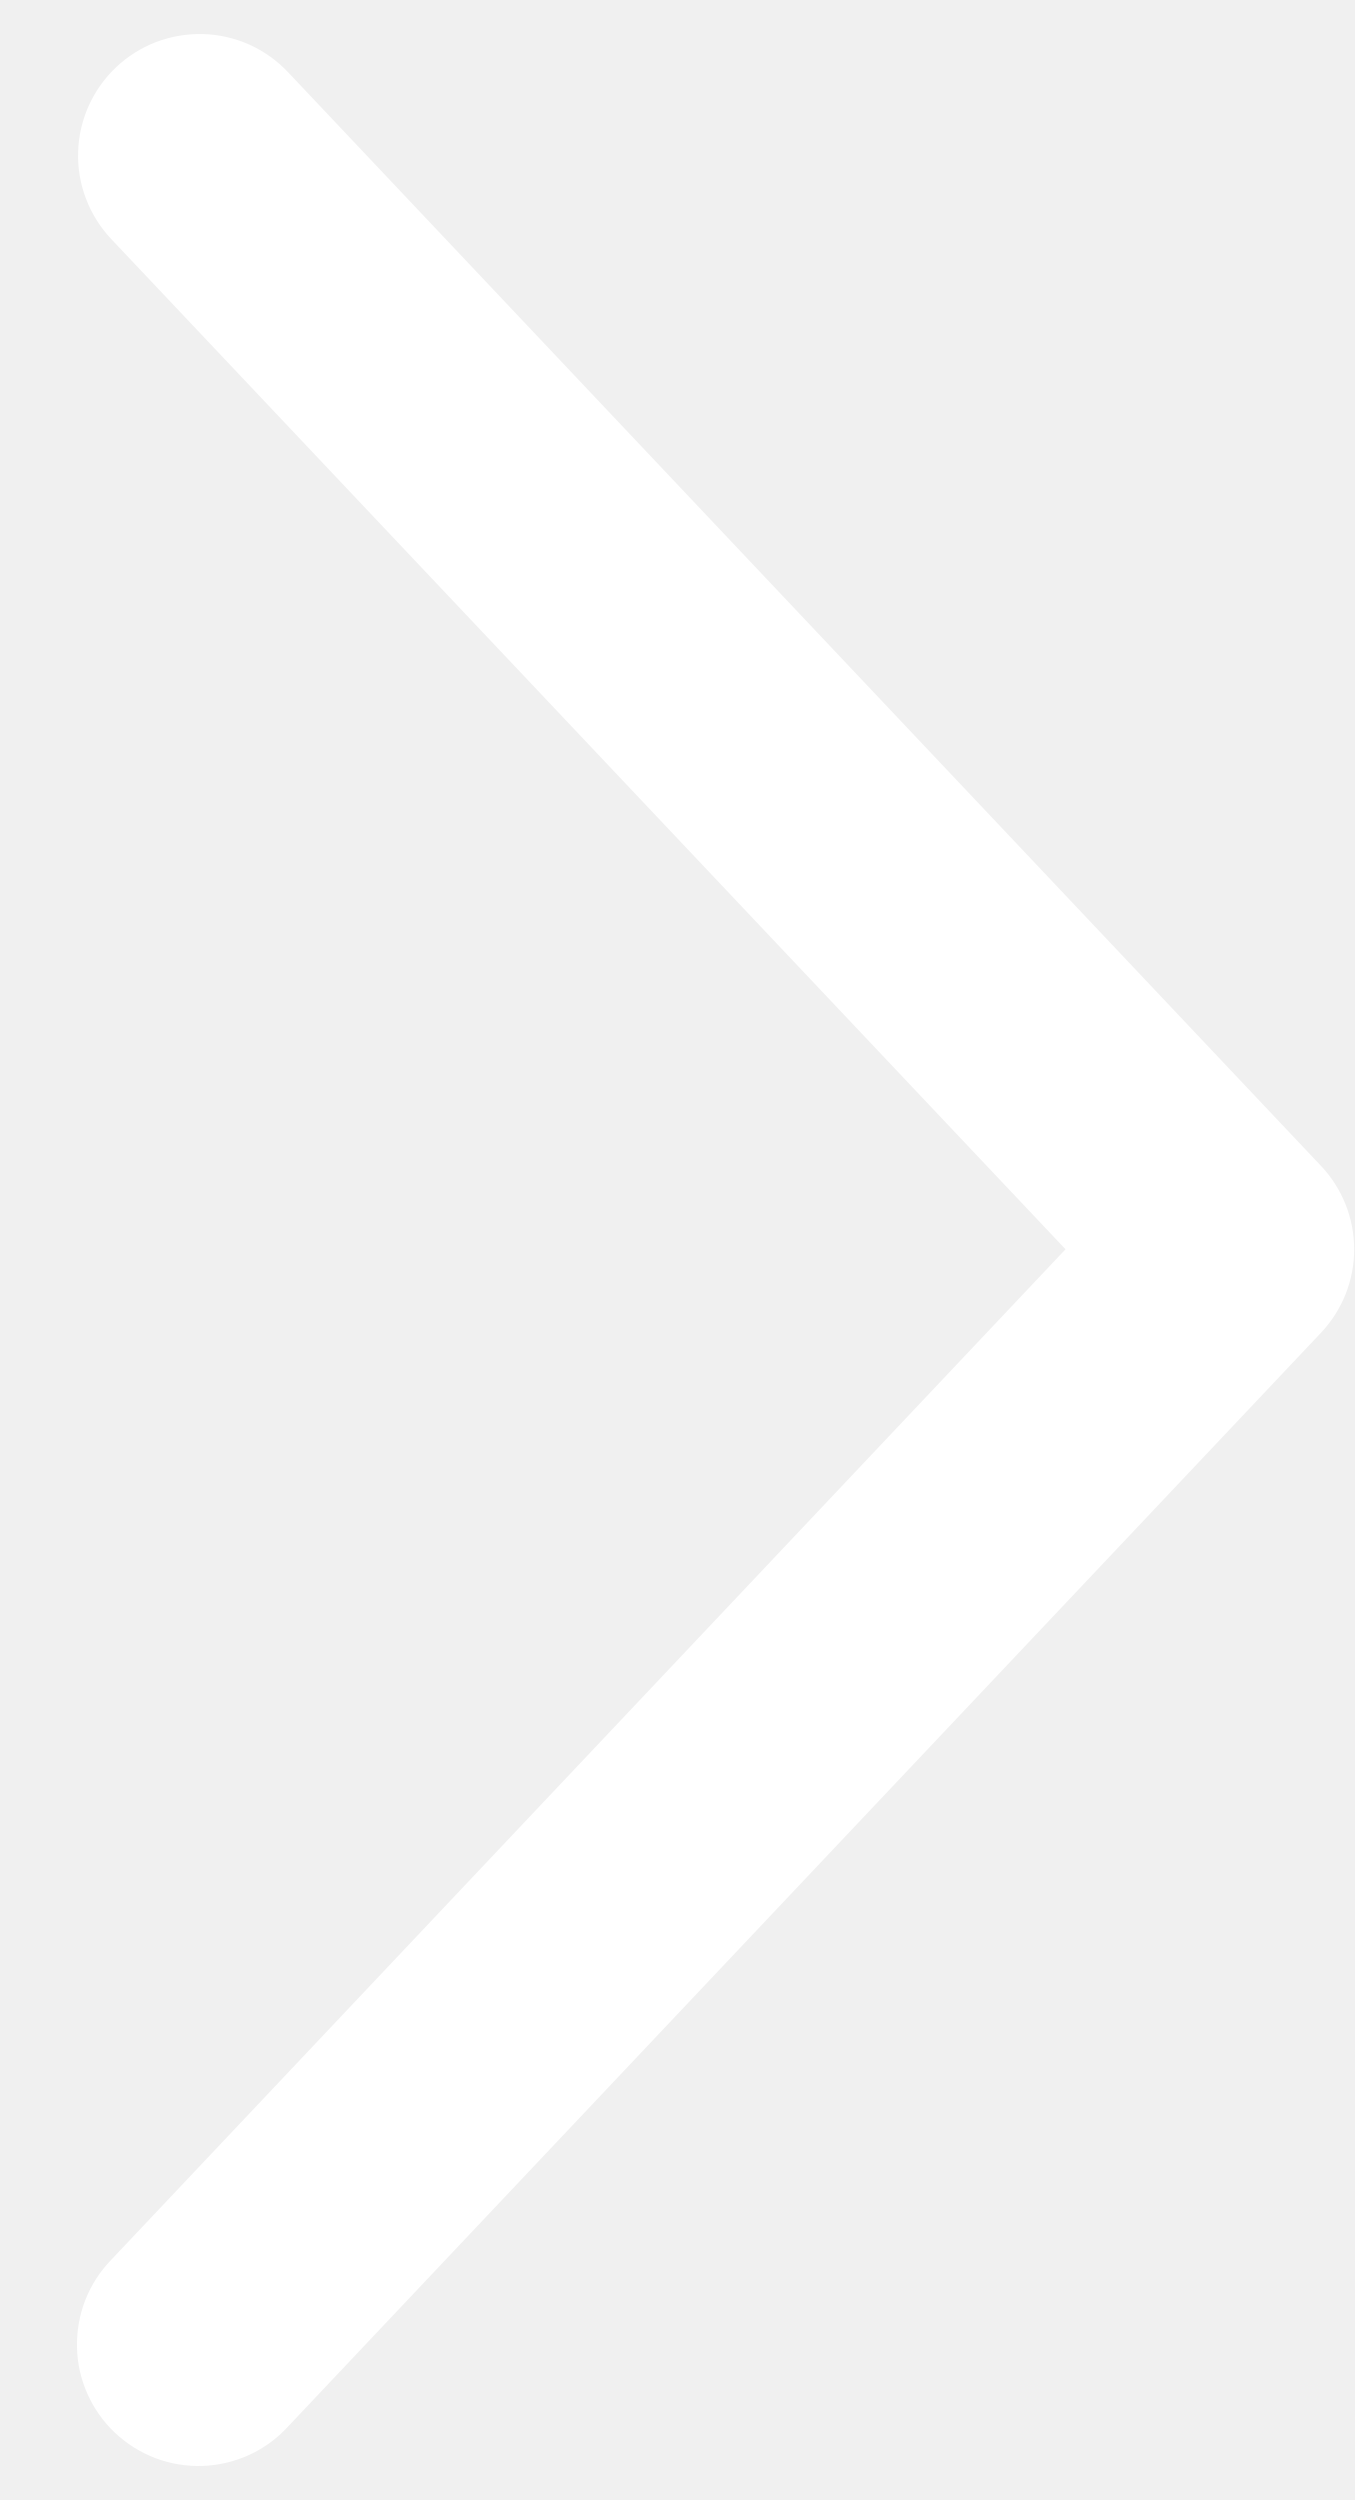
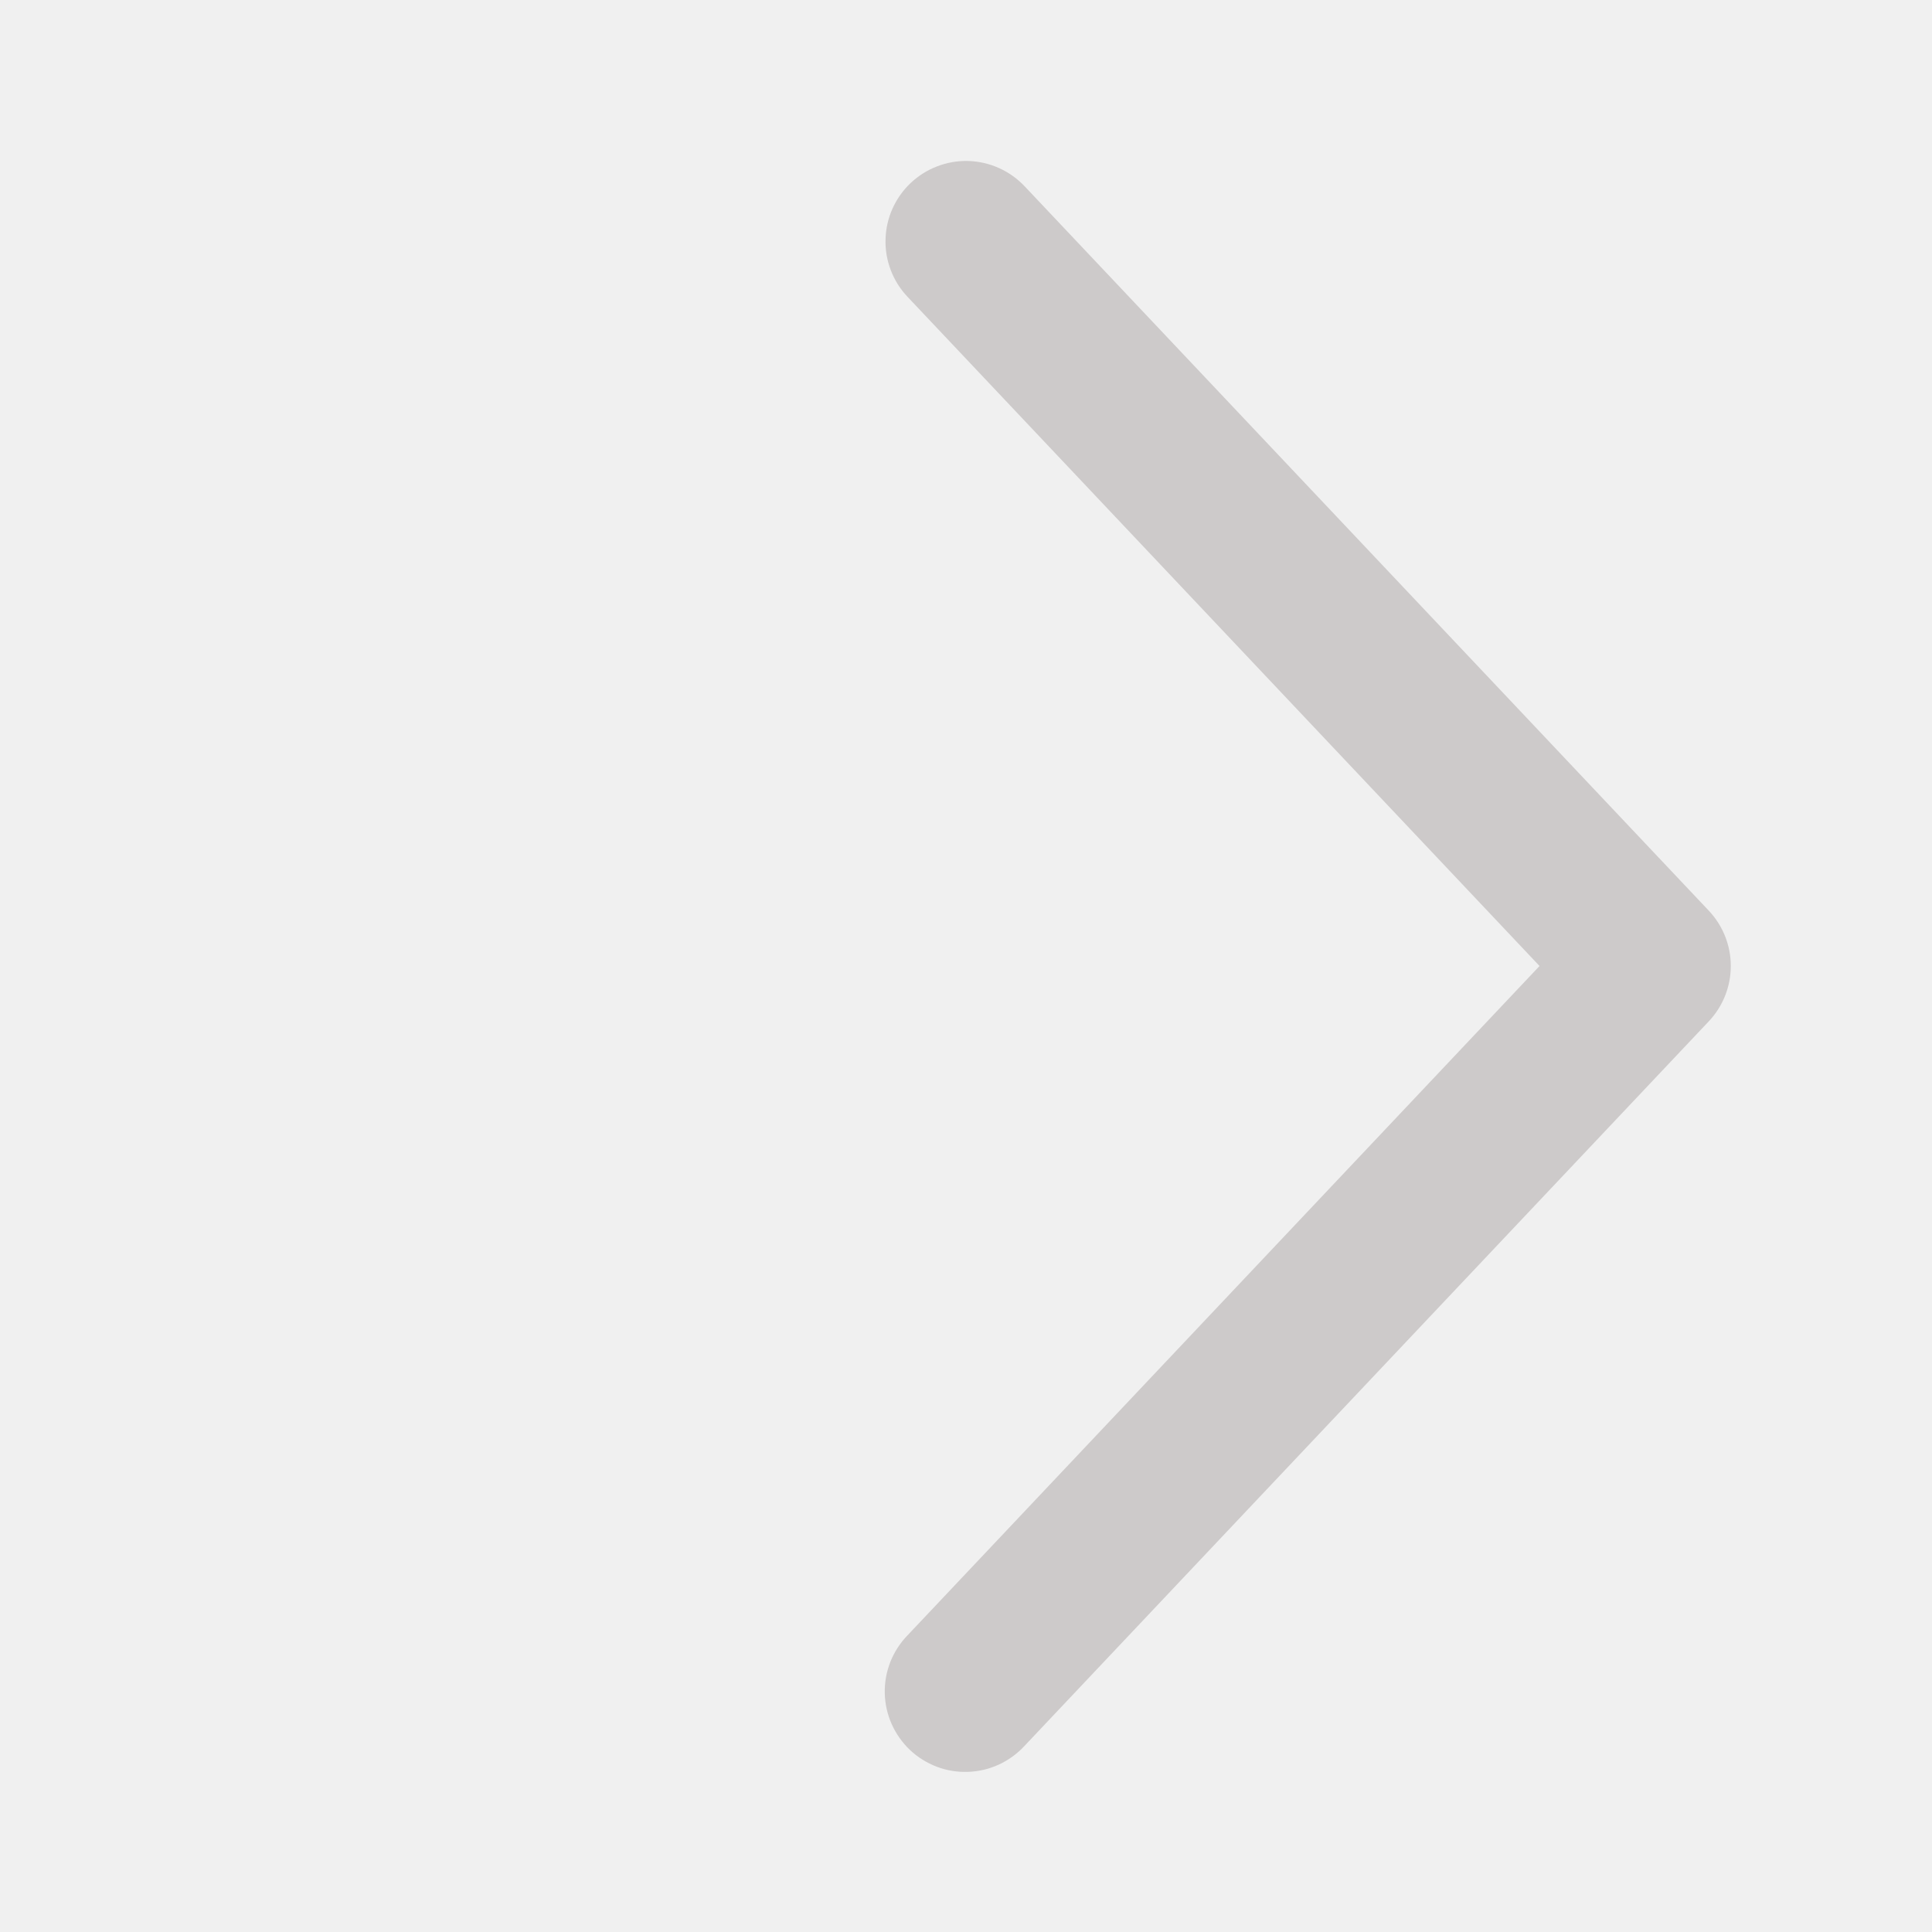
- <svg xmlns="http://www.w3.org/2000/svg" width="13" height="24" viewBox="0 0 13 24" fill="none">
-   <path id="Vector" d="M1.068 2.295C0.963 2.184 0.881 2.053 0.826 1.909C0.771 1.766 0.745 1.614 0.75 1.46C0.754 1.307 0.789 1.156 0.851 1.017C0.914 0.877 1.003 0.751 1.115 0.645C1.226 0.54 1.357 0.458 1.5 0.403C1.644 0.349 1.796 0.323 1.949 0.327C2.102 0.331 2.253 0.366 2.393 0.428C2.533 0.491 2.659 0.581 2.764 0.692L12.681 11.192C12.886 11.409 13 11.695 13 11.993C13 12.292 12.886 12.578 12.681 12.795L2.764 23.296C2.66 23.41 2.534 23.502 2.393 23.567C2.253 23.631 2.101 23.667 1.947 23.673C1.792 23.678 1.638 23.653 1.494 23.599C1.349 23.544 1.217 23.461 1.104 23.355C0.992 23.249 0.902 23.122 0.839 22.98C0.776 22.839 0.742 22.687 0.739 22.532C0.736 22.378 0.763 22.224 0.819 22.08C0.876 21.936 0.96 21.805 1.068 21.694L10.229 11.993L1.068 2.295Z" fill="white" />
+ <svg xmlns="http://www.w3.org/2000/svg" width="28" height="28" viewBox="0 0 28 28" fill="none">
+   <g id="fluent:ios-arrow-24-filled">
+     <path id="Vector" d="M13.152 4.301C13.047 4.19 12.964 4.059 12.91 3.916C12.855 3.773 12.829 3.62 12.834 3.467C12.838 3.314 12.872 3.163 12.935 3.023C12.998 2.883 13.087 2.757 13.198 2.652C13.31 2.547 13.441 2.464 13.584 2.41C13.727 2.355 13.88 2.329 14.033 2.333C14.186 2.338 14.337 2.372 14.477 2.435C14.617 2.498 14.743 2.587 14.848 2.698L24.765 13.198C24.97 13.415 25.084 13.702 25.084 14C25.084 14.298 24.97 14.585 24.765 14.802L14.848 25.303C14.744 25.416 14.617 25.508 14.477 25.573C14.337 25.638 14.185 25.674 14.03 25.679C13.876 25.685 13.722 25.66 13.577 25.605C13.433 25.55 13.3 25.468 13.188 25.362C13.076 25.256 12.986 25.128 12.923 24.987C12.86 24.846 12.826 24.693 12.823 24.539C12.819 24.384 12.847 24.231 12.903 24.087C12.96 23.943 13.044 23.812 13.152 23.701L22.312 14L13.152 4.301Z" fill="#CDCACA" />
+   </g>
</svg>
